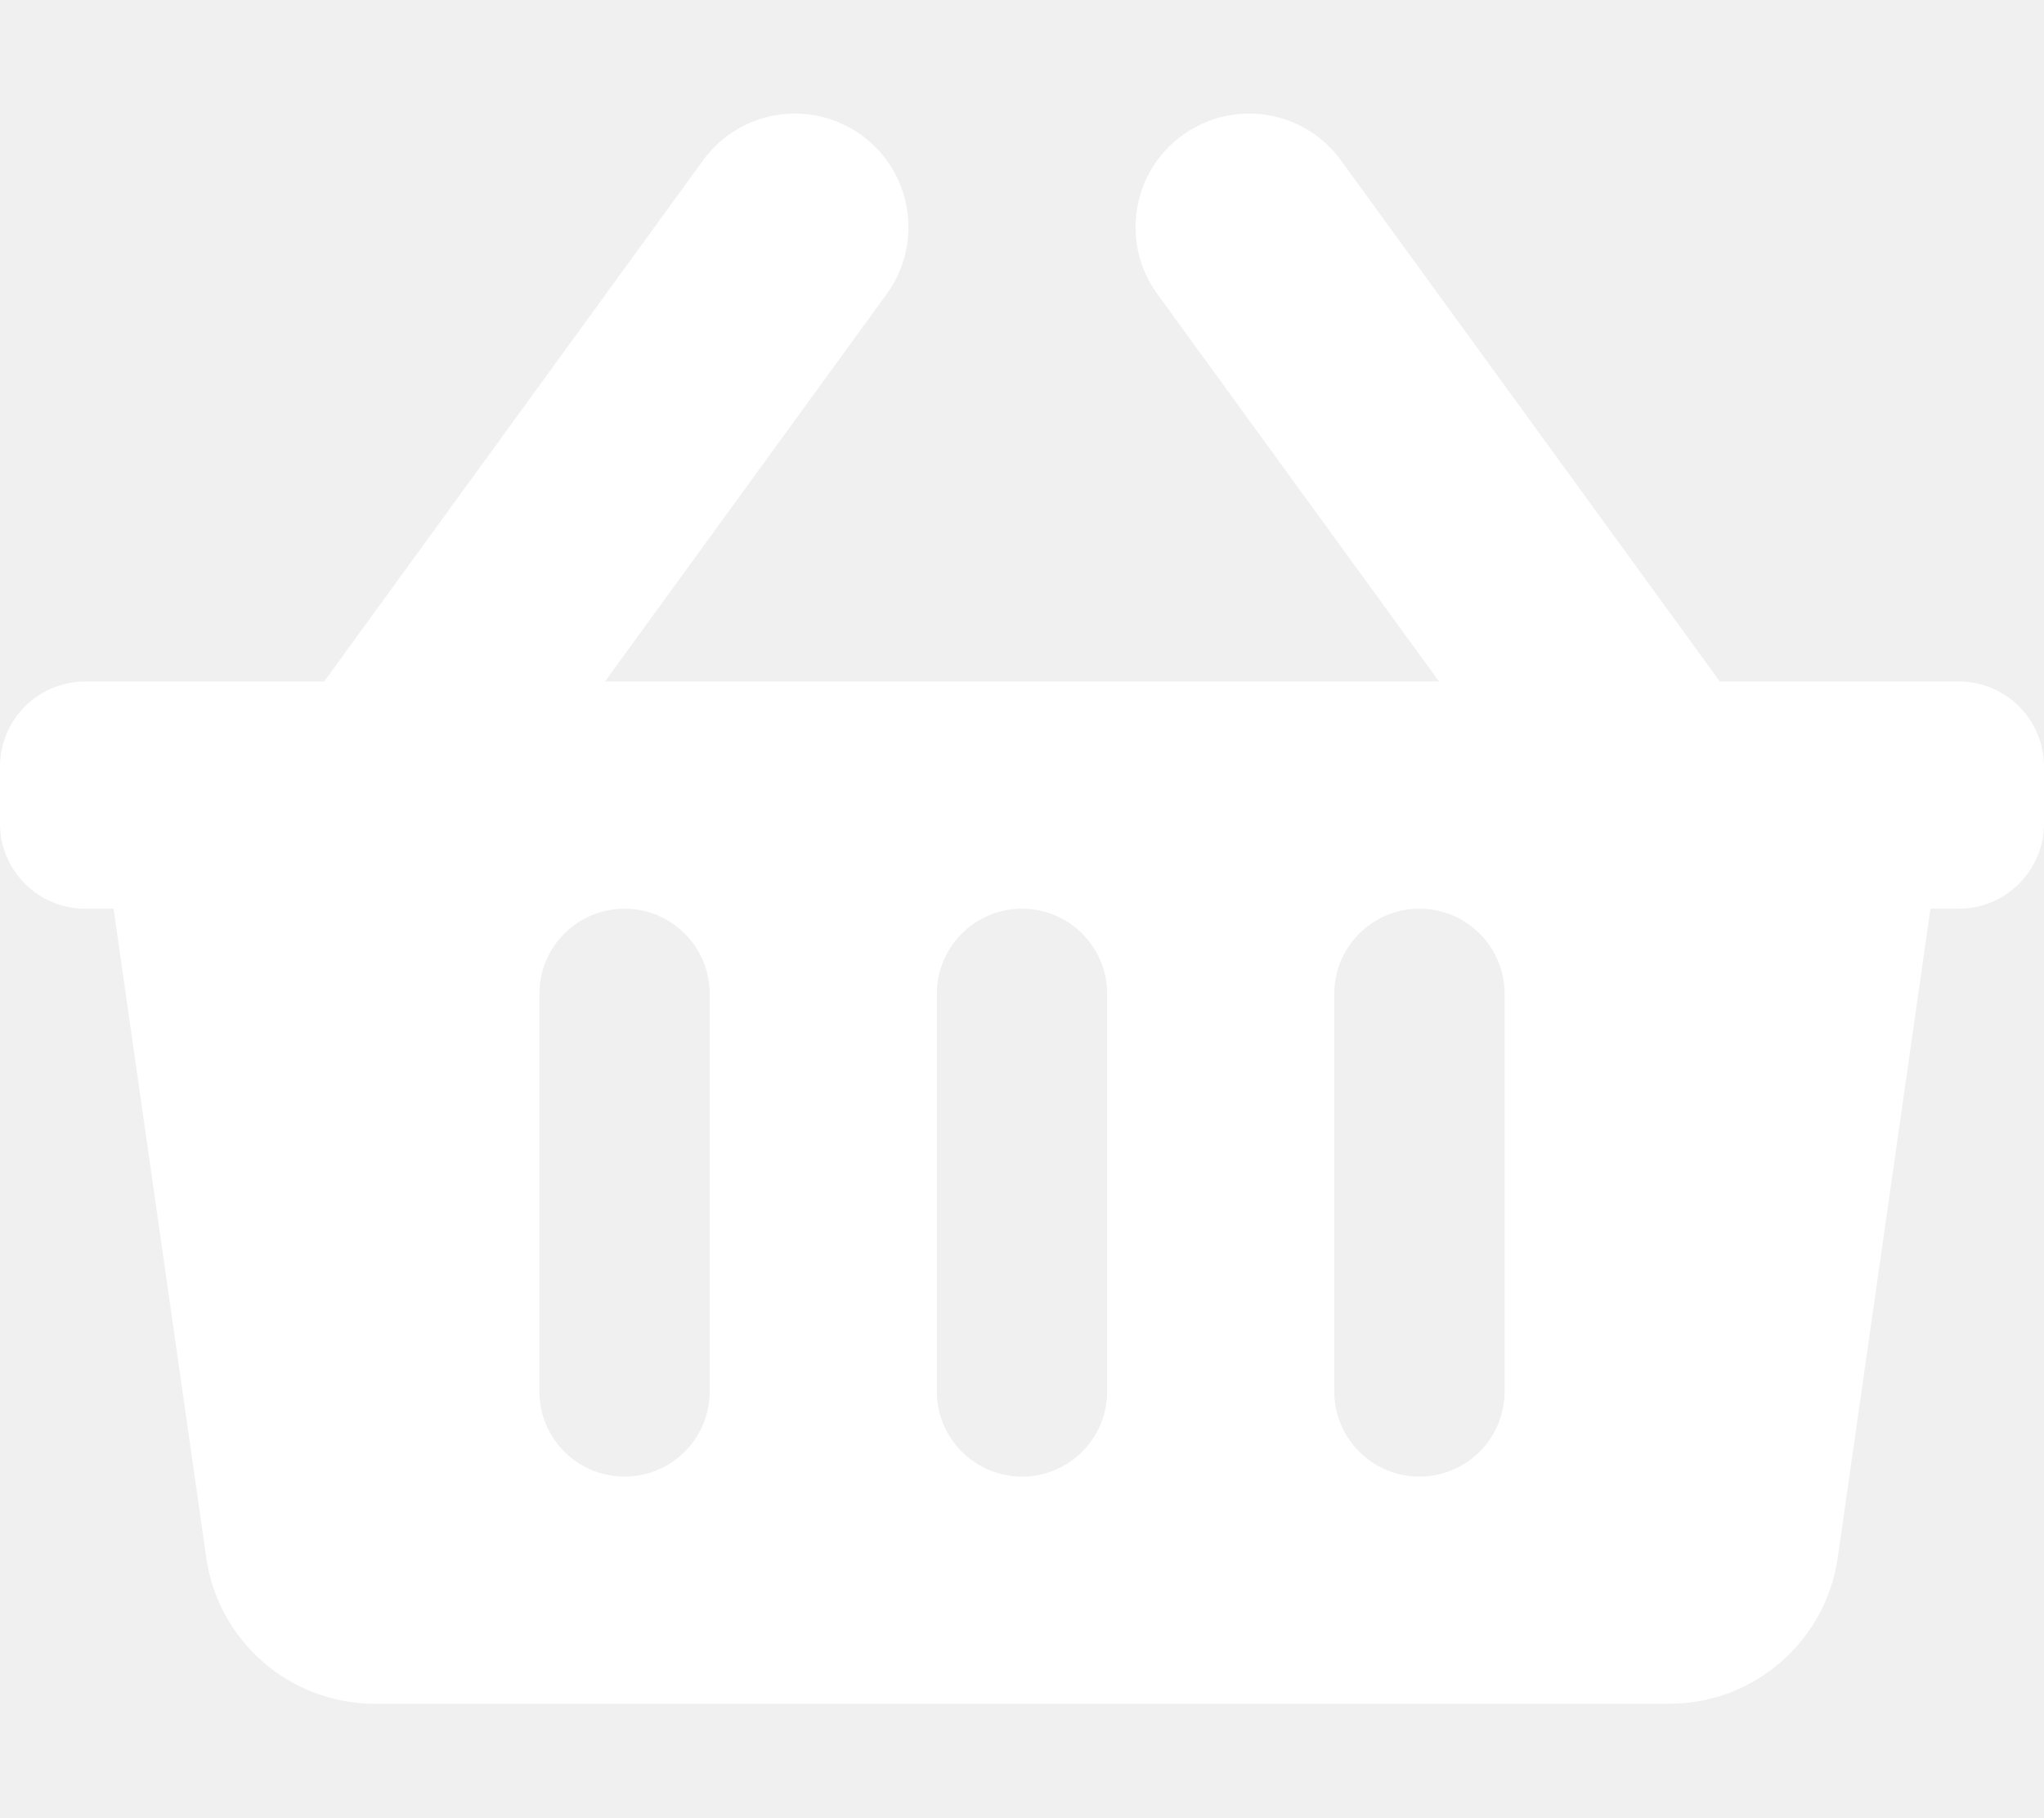
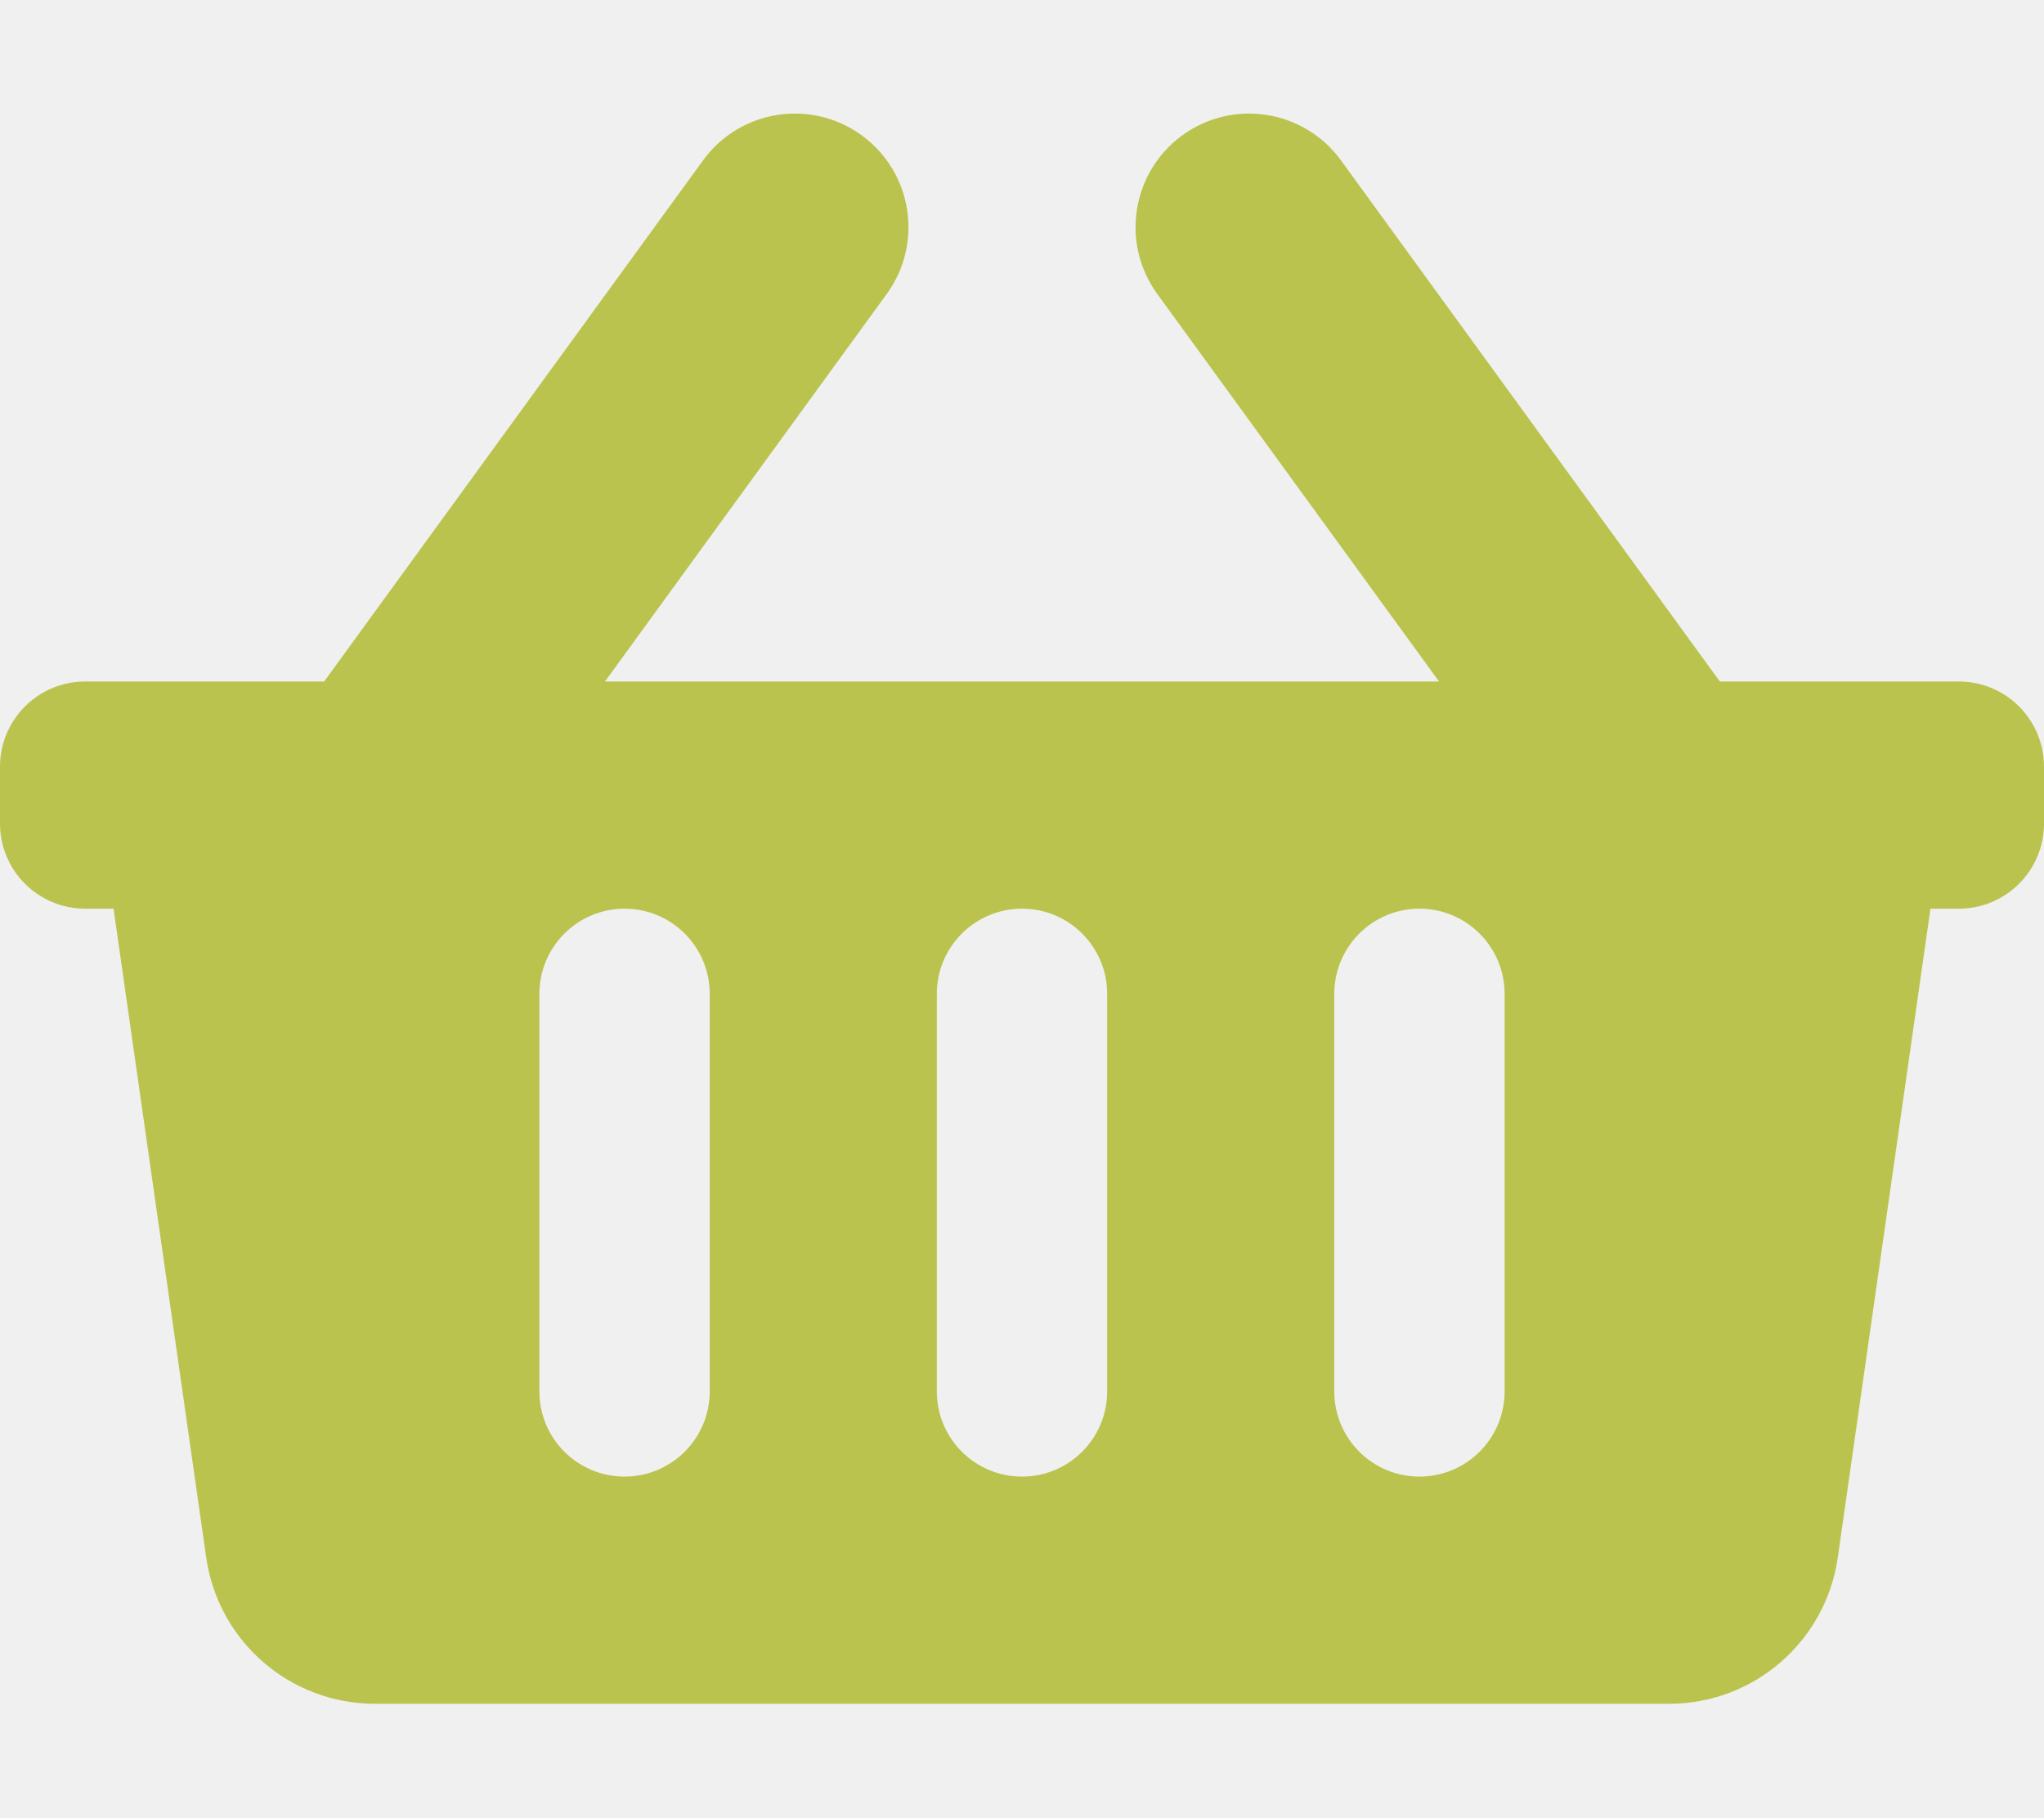
<svg xmlns="http://www.w3.org/2000/svg" aria-hidden="true" focusable="false" data-prefix="fas" data-icon="shopping-basket" class="svg-inline--fa fa-shopping-basket fa-w-18" role="img" viewBox="0 0 576 512">
-   <path fill="#fff" d="M576 216v16c0 13.255-10.745 24-24 24h-8l-26.113 182.788C514.509 462.435 494.257 480 470.37 480H105.63c-23.887 0-44.139-17.565-47.518-41.212L32 256h-8c-13.255 0-24-10.745-24-24v-16c0-13.255 10.745-24 24-24h67.341l106.78-146.821c10.395-14.292 30.407-17.453 44.701-7.058 14.293 10.395 17.453 30.408 7.058 44.701L170.477 192h235.046L326.12 82.821c-10.395-14.292-7.234-34.306 7.059-44.701 14.291-10.395 34.306-7.235 44.701 7.058L484.659 192H552c13.255 0 24 10.745 24 24zM312 392V280c0-13.255-10.745-24-24-24s-24 10.745-24 24v112c0 13.255 10.745 24 24 24s24-10.745 24-24zm112 0V280c0-13.255-10.745-24-24-24s-24 10.745-24 24v112c0 13.255 10.745 24 24 24s24-10.745 24-24zm-224 0V280c0-13.255-10.745-24-24-24s-24 10.745-24 24v112c0 13.255 10.745 24 24 24s24-10.745 24-24z" />
+   <path fill="#bac34e" d="M576 216v16c0 13.255-10.745 24-24 24h-8l-26.113 182.788C514.509 462.435 494.257 480 470.37 480H105.63c-23.887 0-44.139-17.565-47.518-41.212L32 256h-8c-13.255 0-24-10.745-24-24v-16c0-13.255 10.745-24 24-24h67.341l106.78-146.821c10.395-14.292 30.407-17.453 44.701-7.058 14.293 10.395 17.453 30.408 7.058 44.701L170.477 192h235.046L326.12 82.821c-10.395-14.292-7.234-34.306 7.059-44.701 14.291-10.395 34.306-7.235 44.701 7.058L484.659 192H552c13.255 0 24 10.745 24 24zM312 392V280c0-13.255-10.745-24-24-24s-24 10.745-24 24v112c0 13.255 10.745 24 24 24s24-10.745 24-24zm112 0V280c0-13.255-10.745-24-24-24s-24 10.745-24 24v112c0 13.255 10.745 24 24 24s24-10.745 24-24zm-224 0V280c0-13.255-10.745-24-24-24s-24 10.745-24 24v112c0 13.255 10.745 24 24 24s24-10.745 24-24z" />
</svg>
